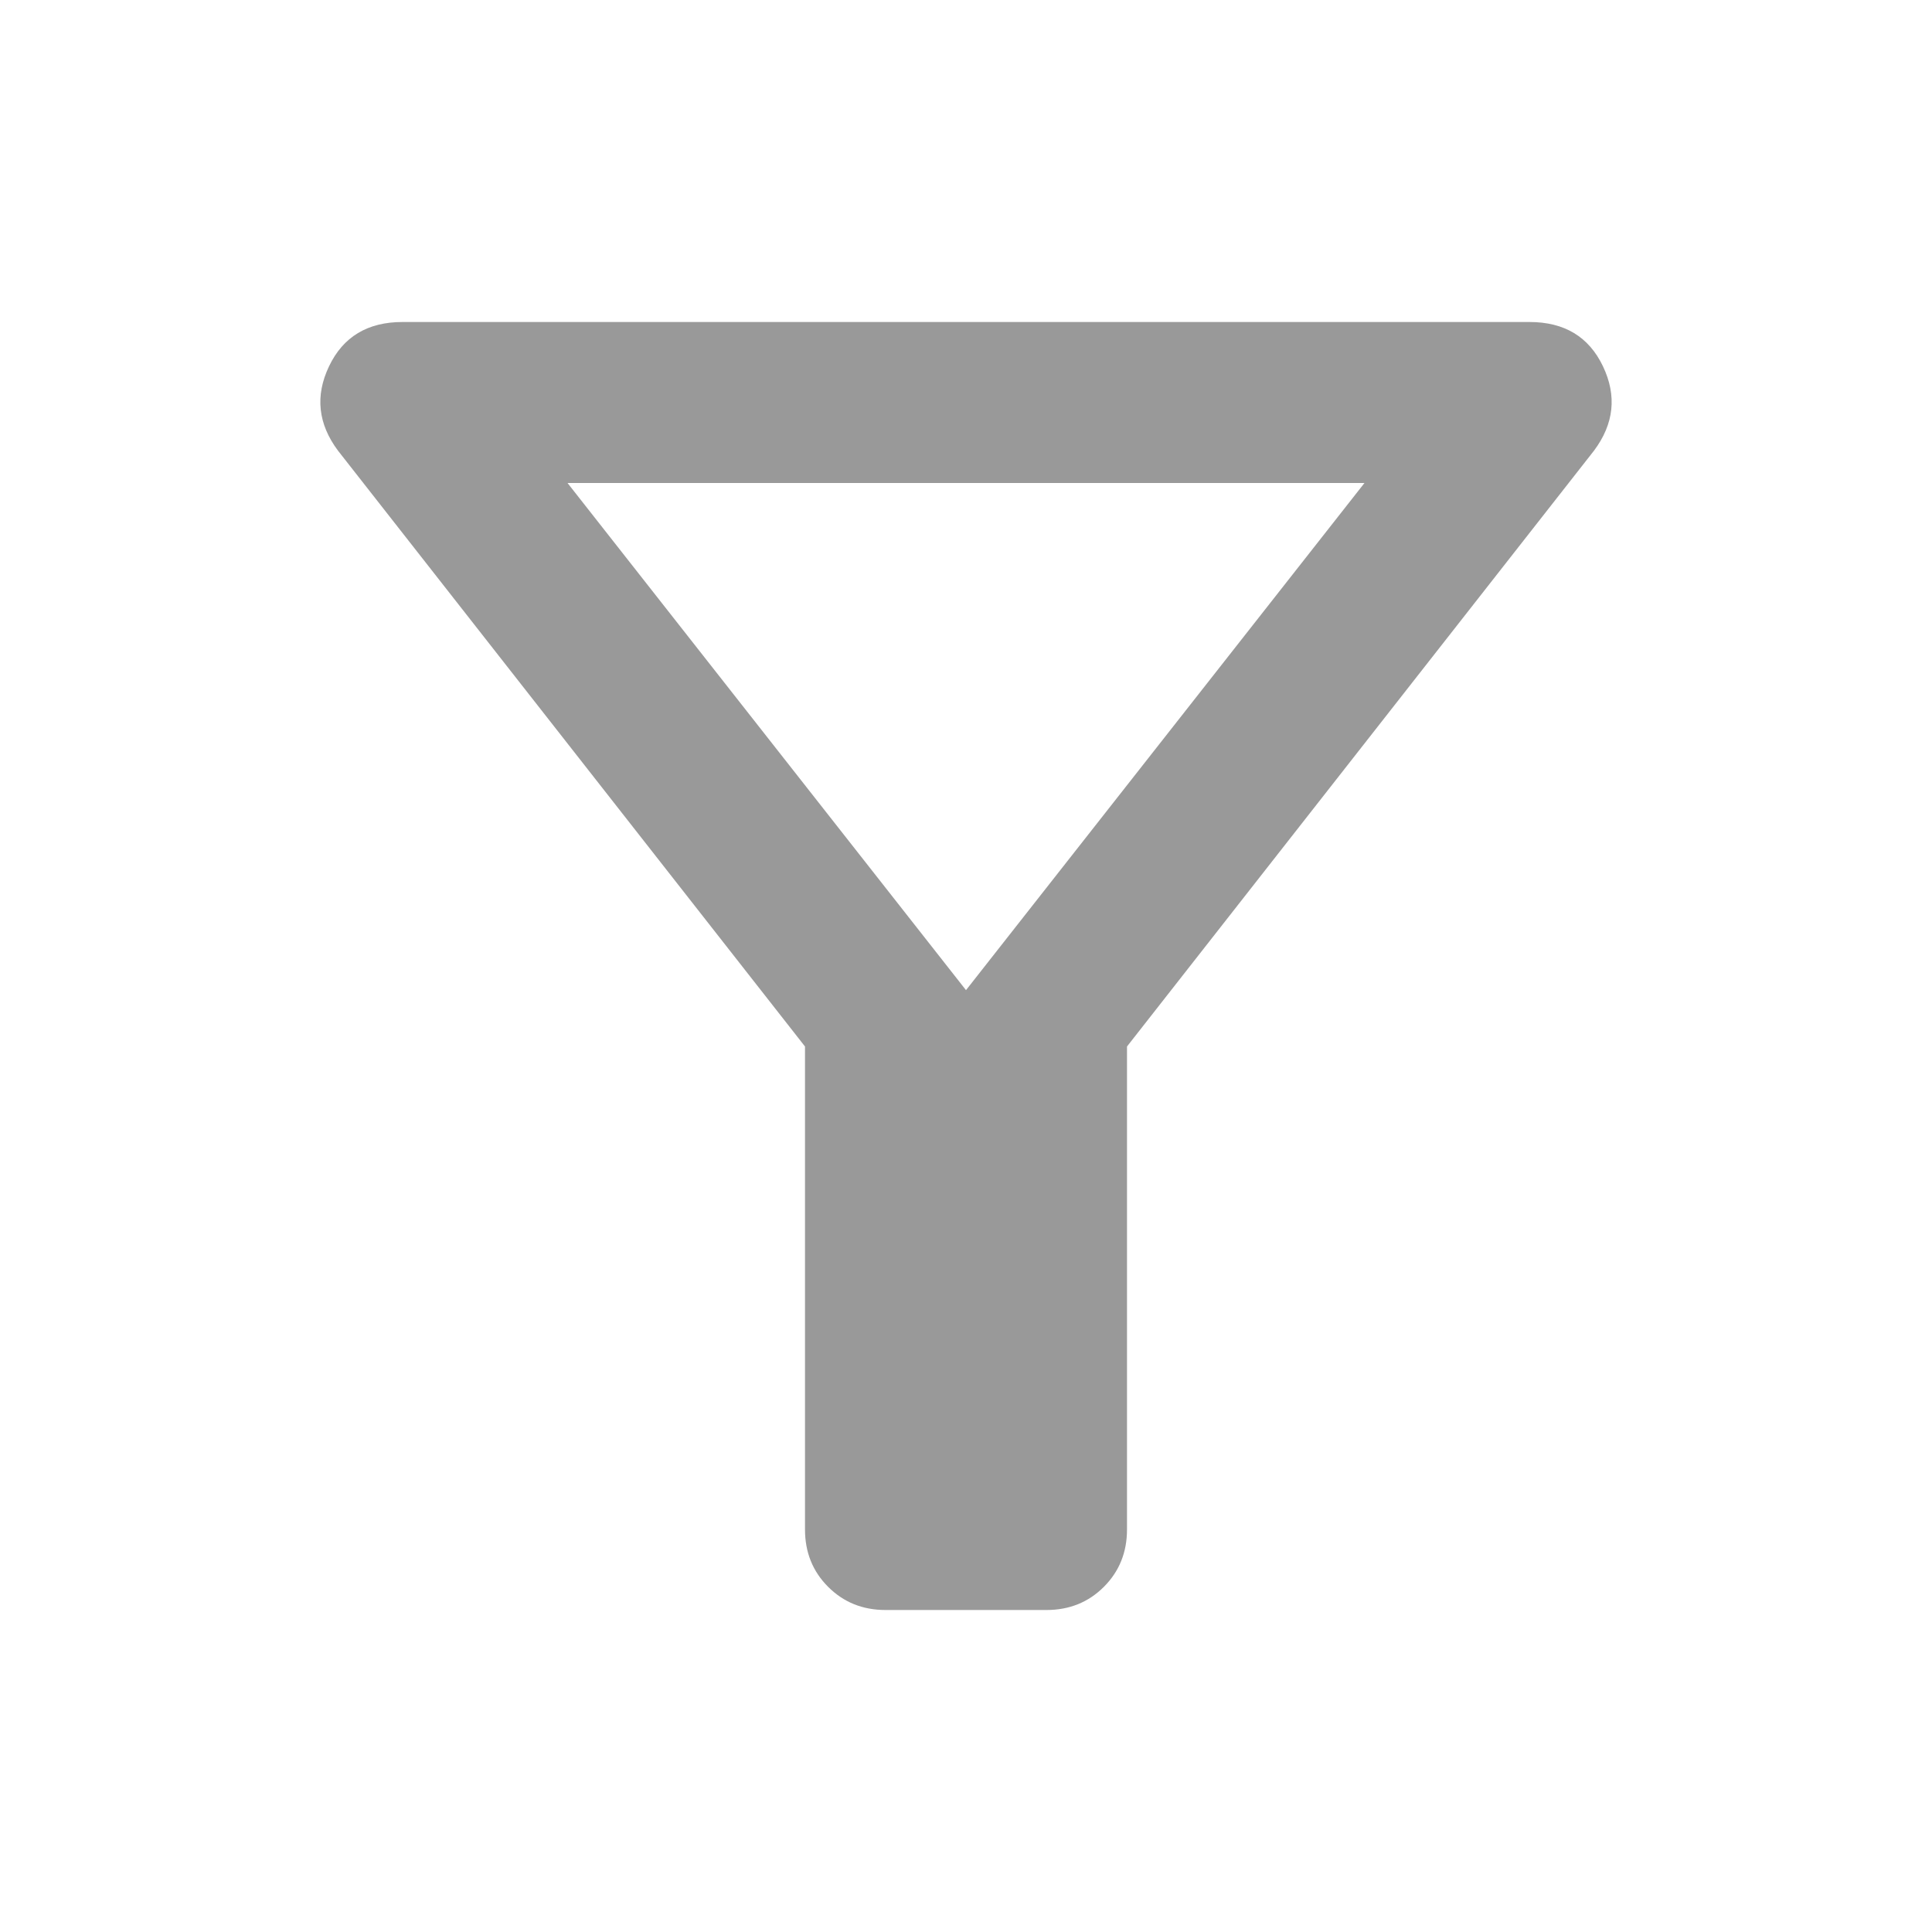
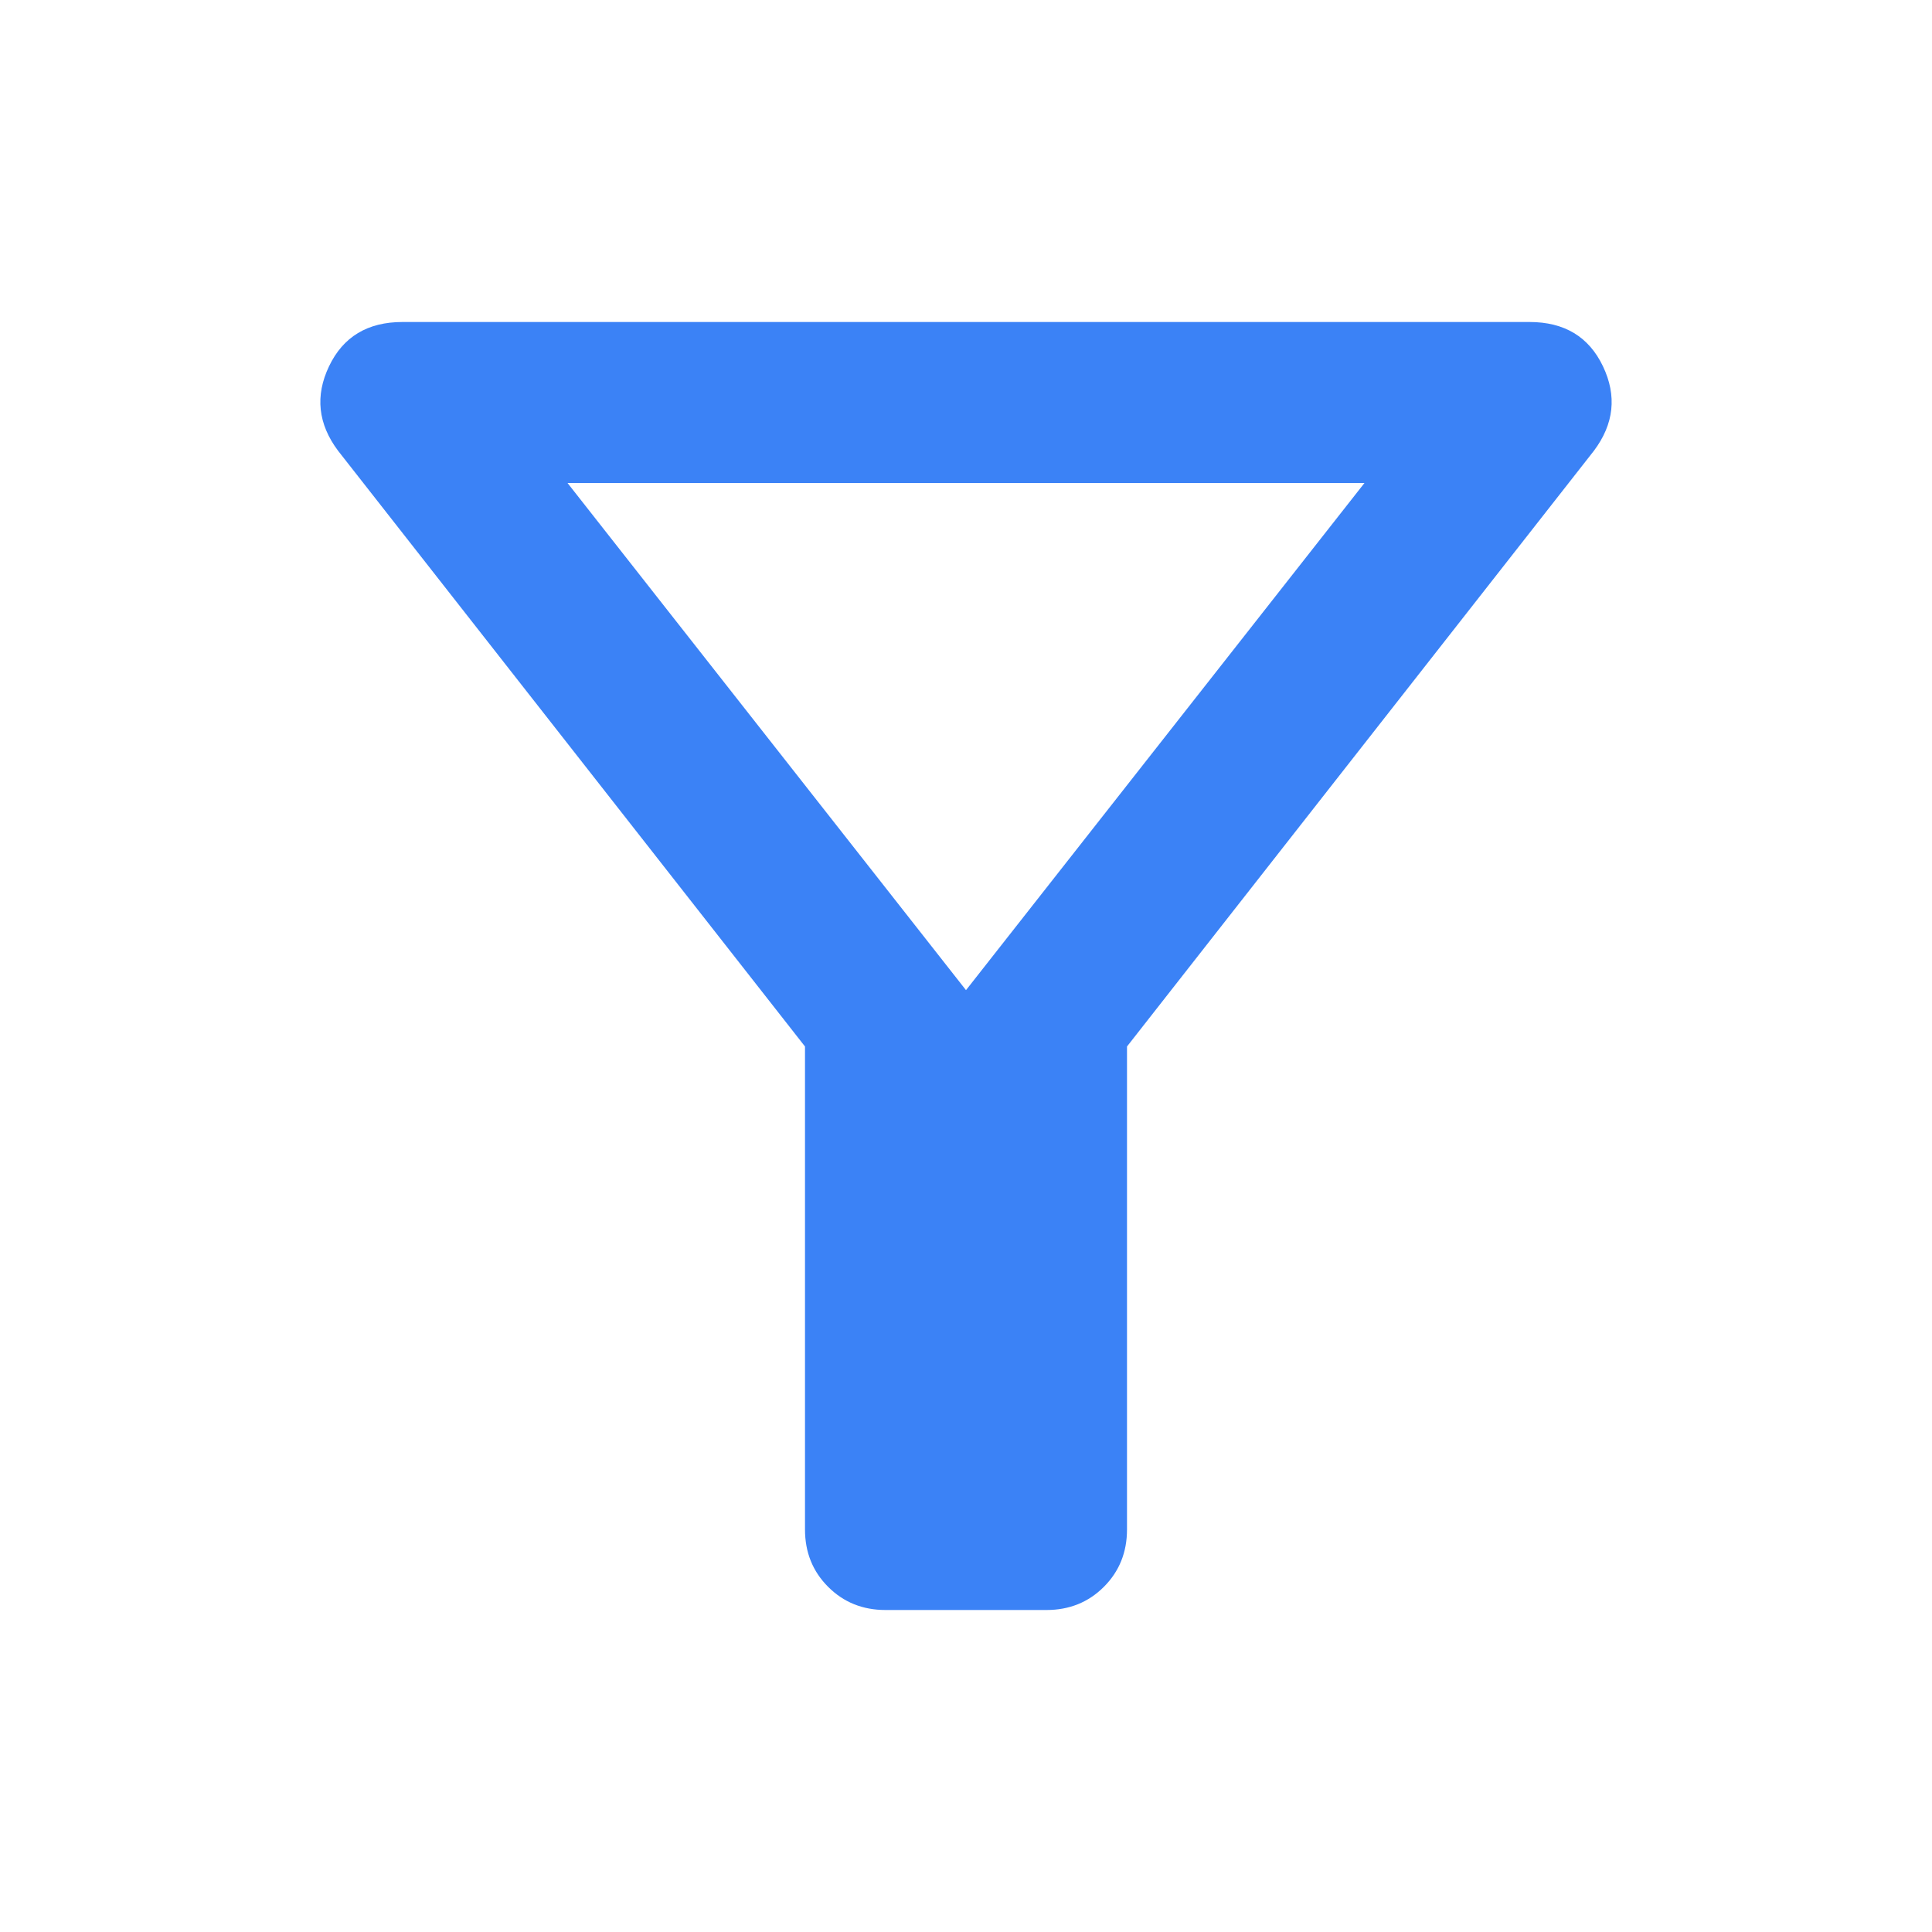
- <svg xmlns="http://www.w3.org/2000/svg" height="24px" viewBox="0 -960 960 960" width="24px" fill="#999999">
+ <svg xmlns="http://www.w3.org/2000/svg" height="24px" viewBox="0 -960 960 960" width="24px" fill="#3b82f6">
  <path d="M440-160q-17 0-28.5-11.5T400-200v-240L168-736q-15-20-4.5-42t36.5-22h560q26 0 36.5 22t-4.5 42L560-440v240q0 17-11.5 28.5T520-160h-80Zm40-308 198-252H282l198 252Zm0 0Z" />
</svg>
